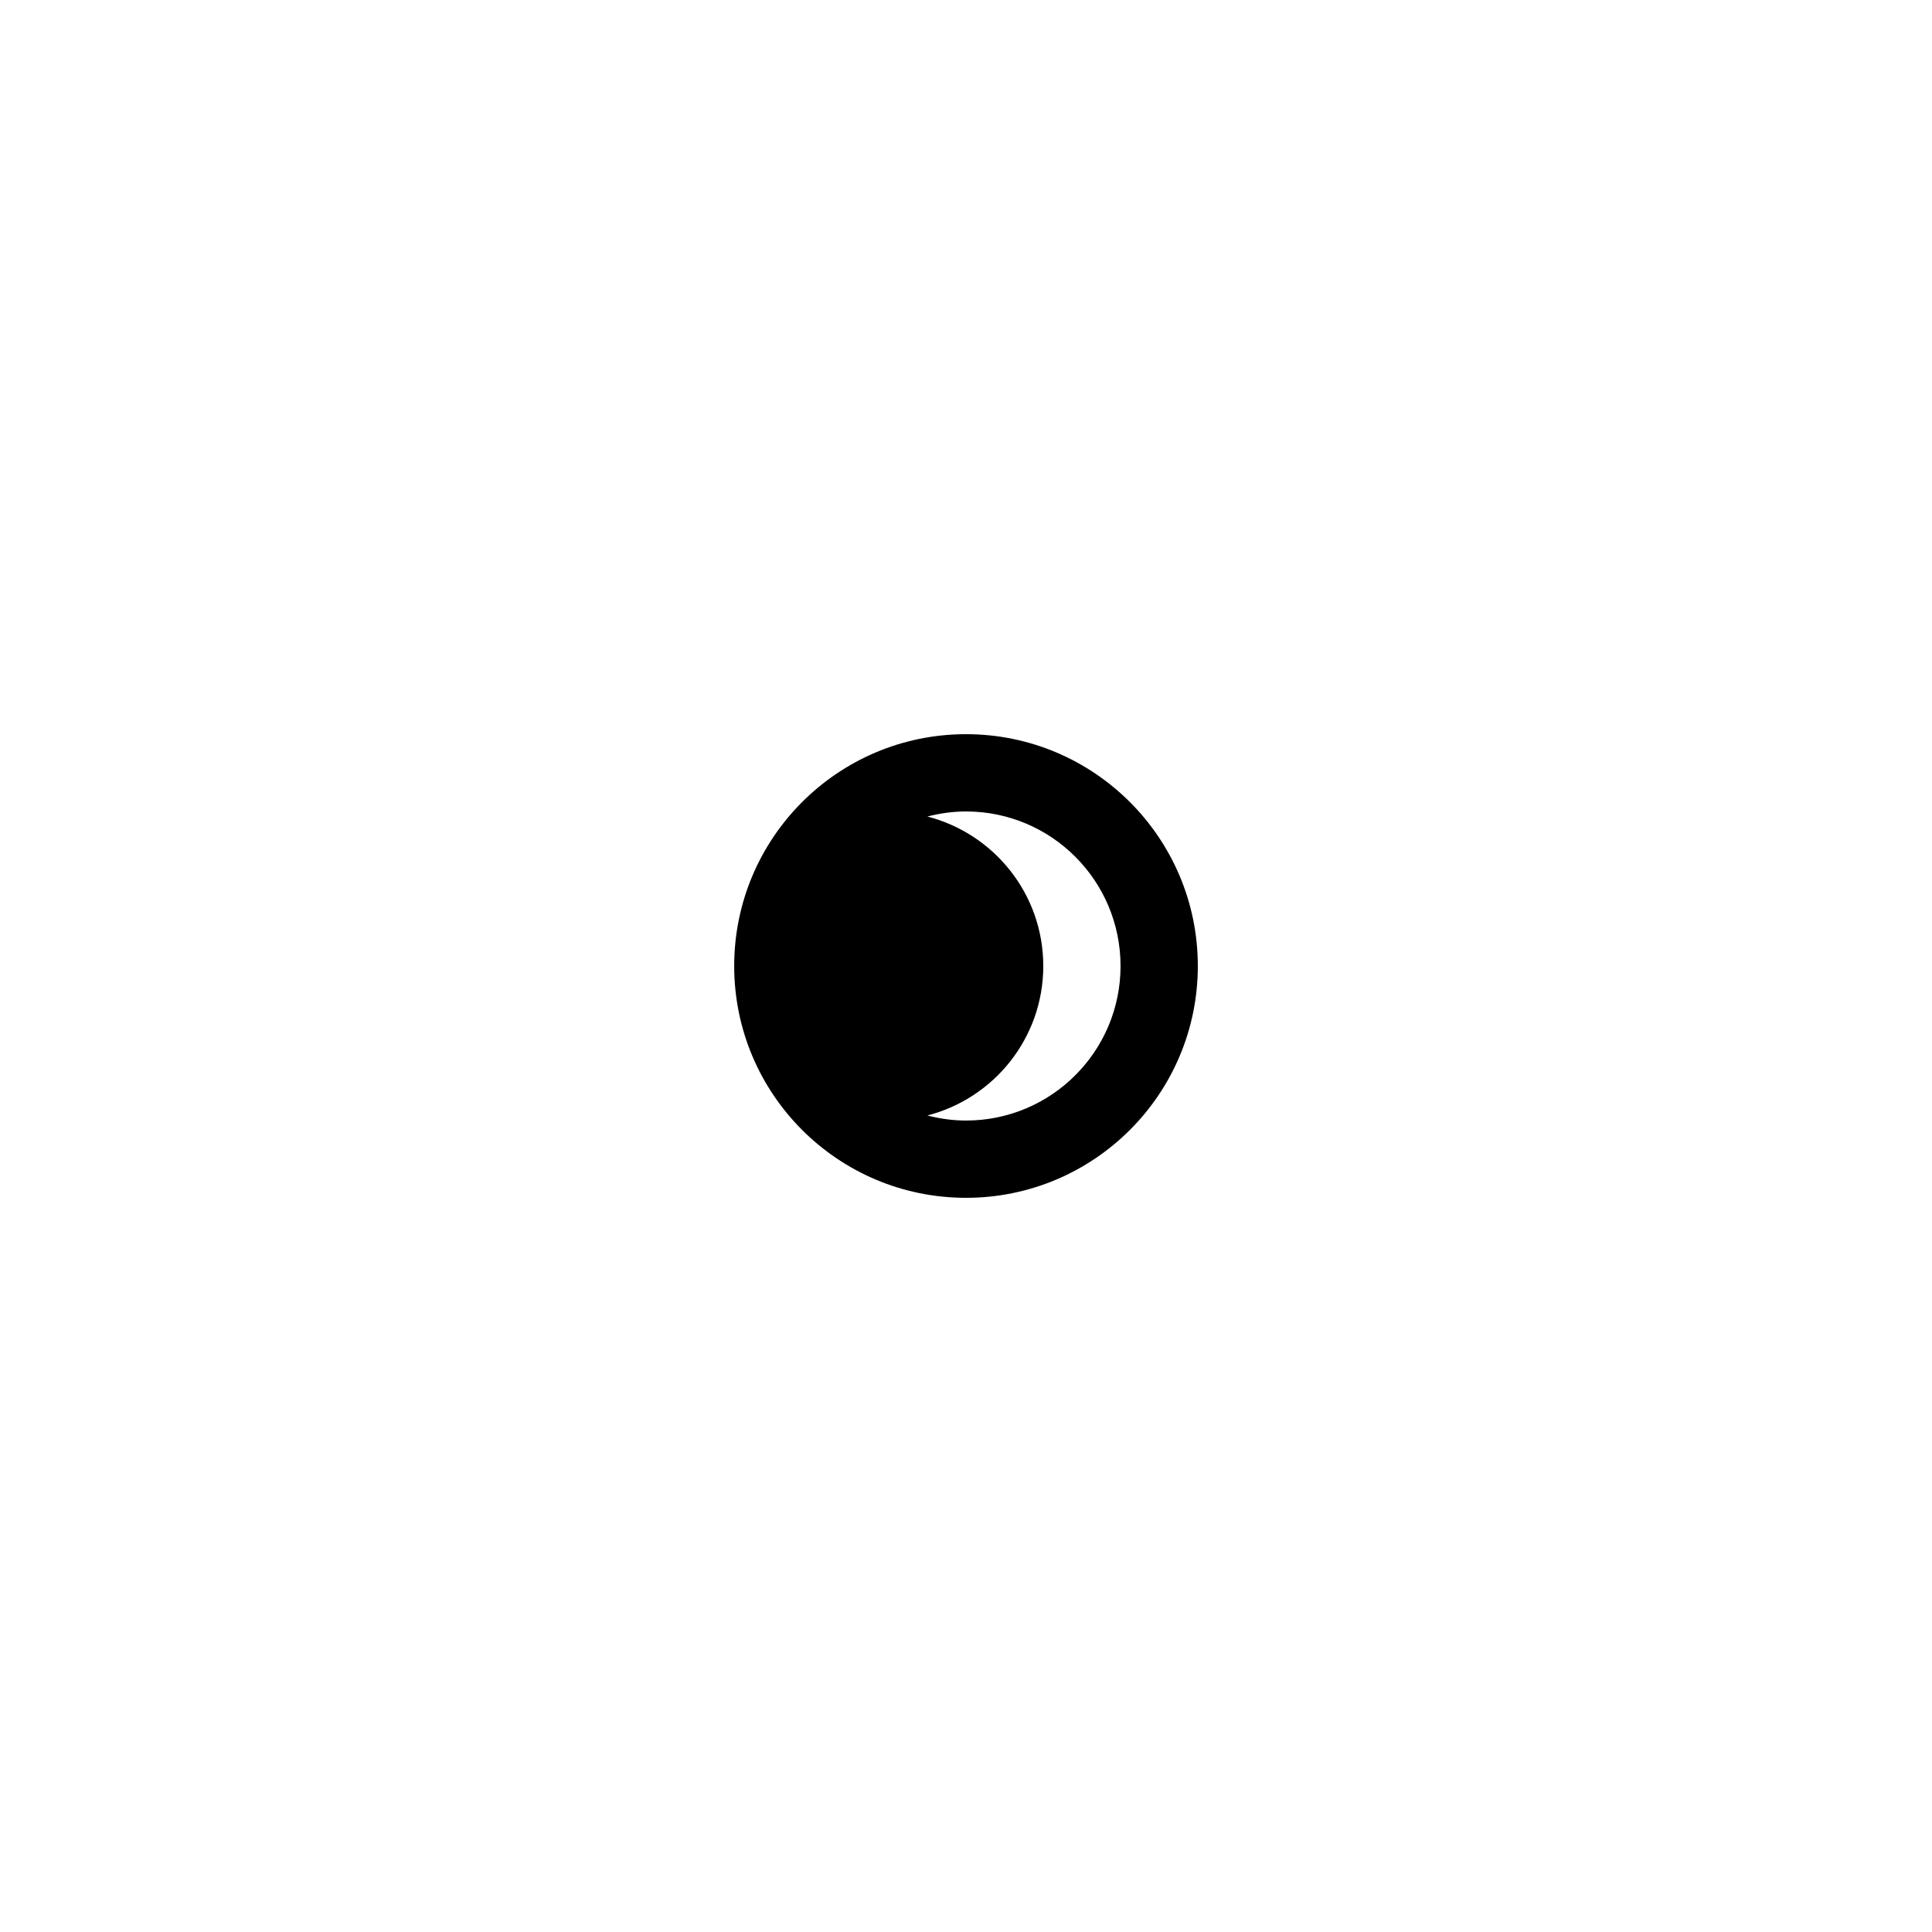
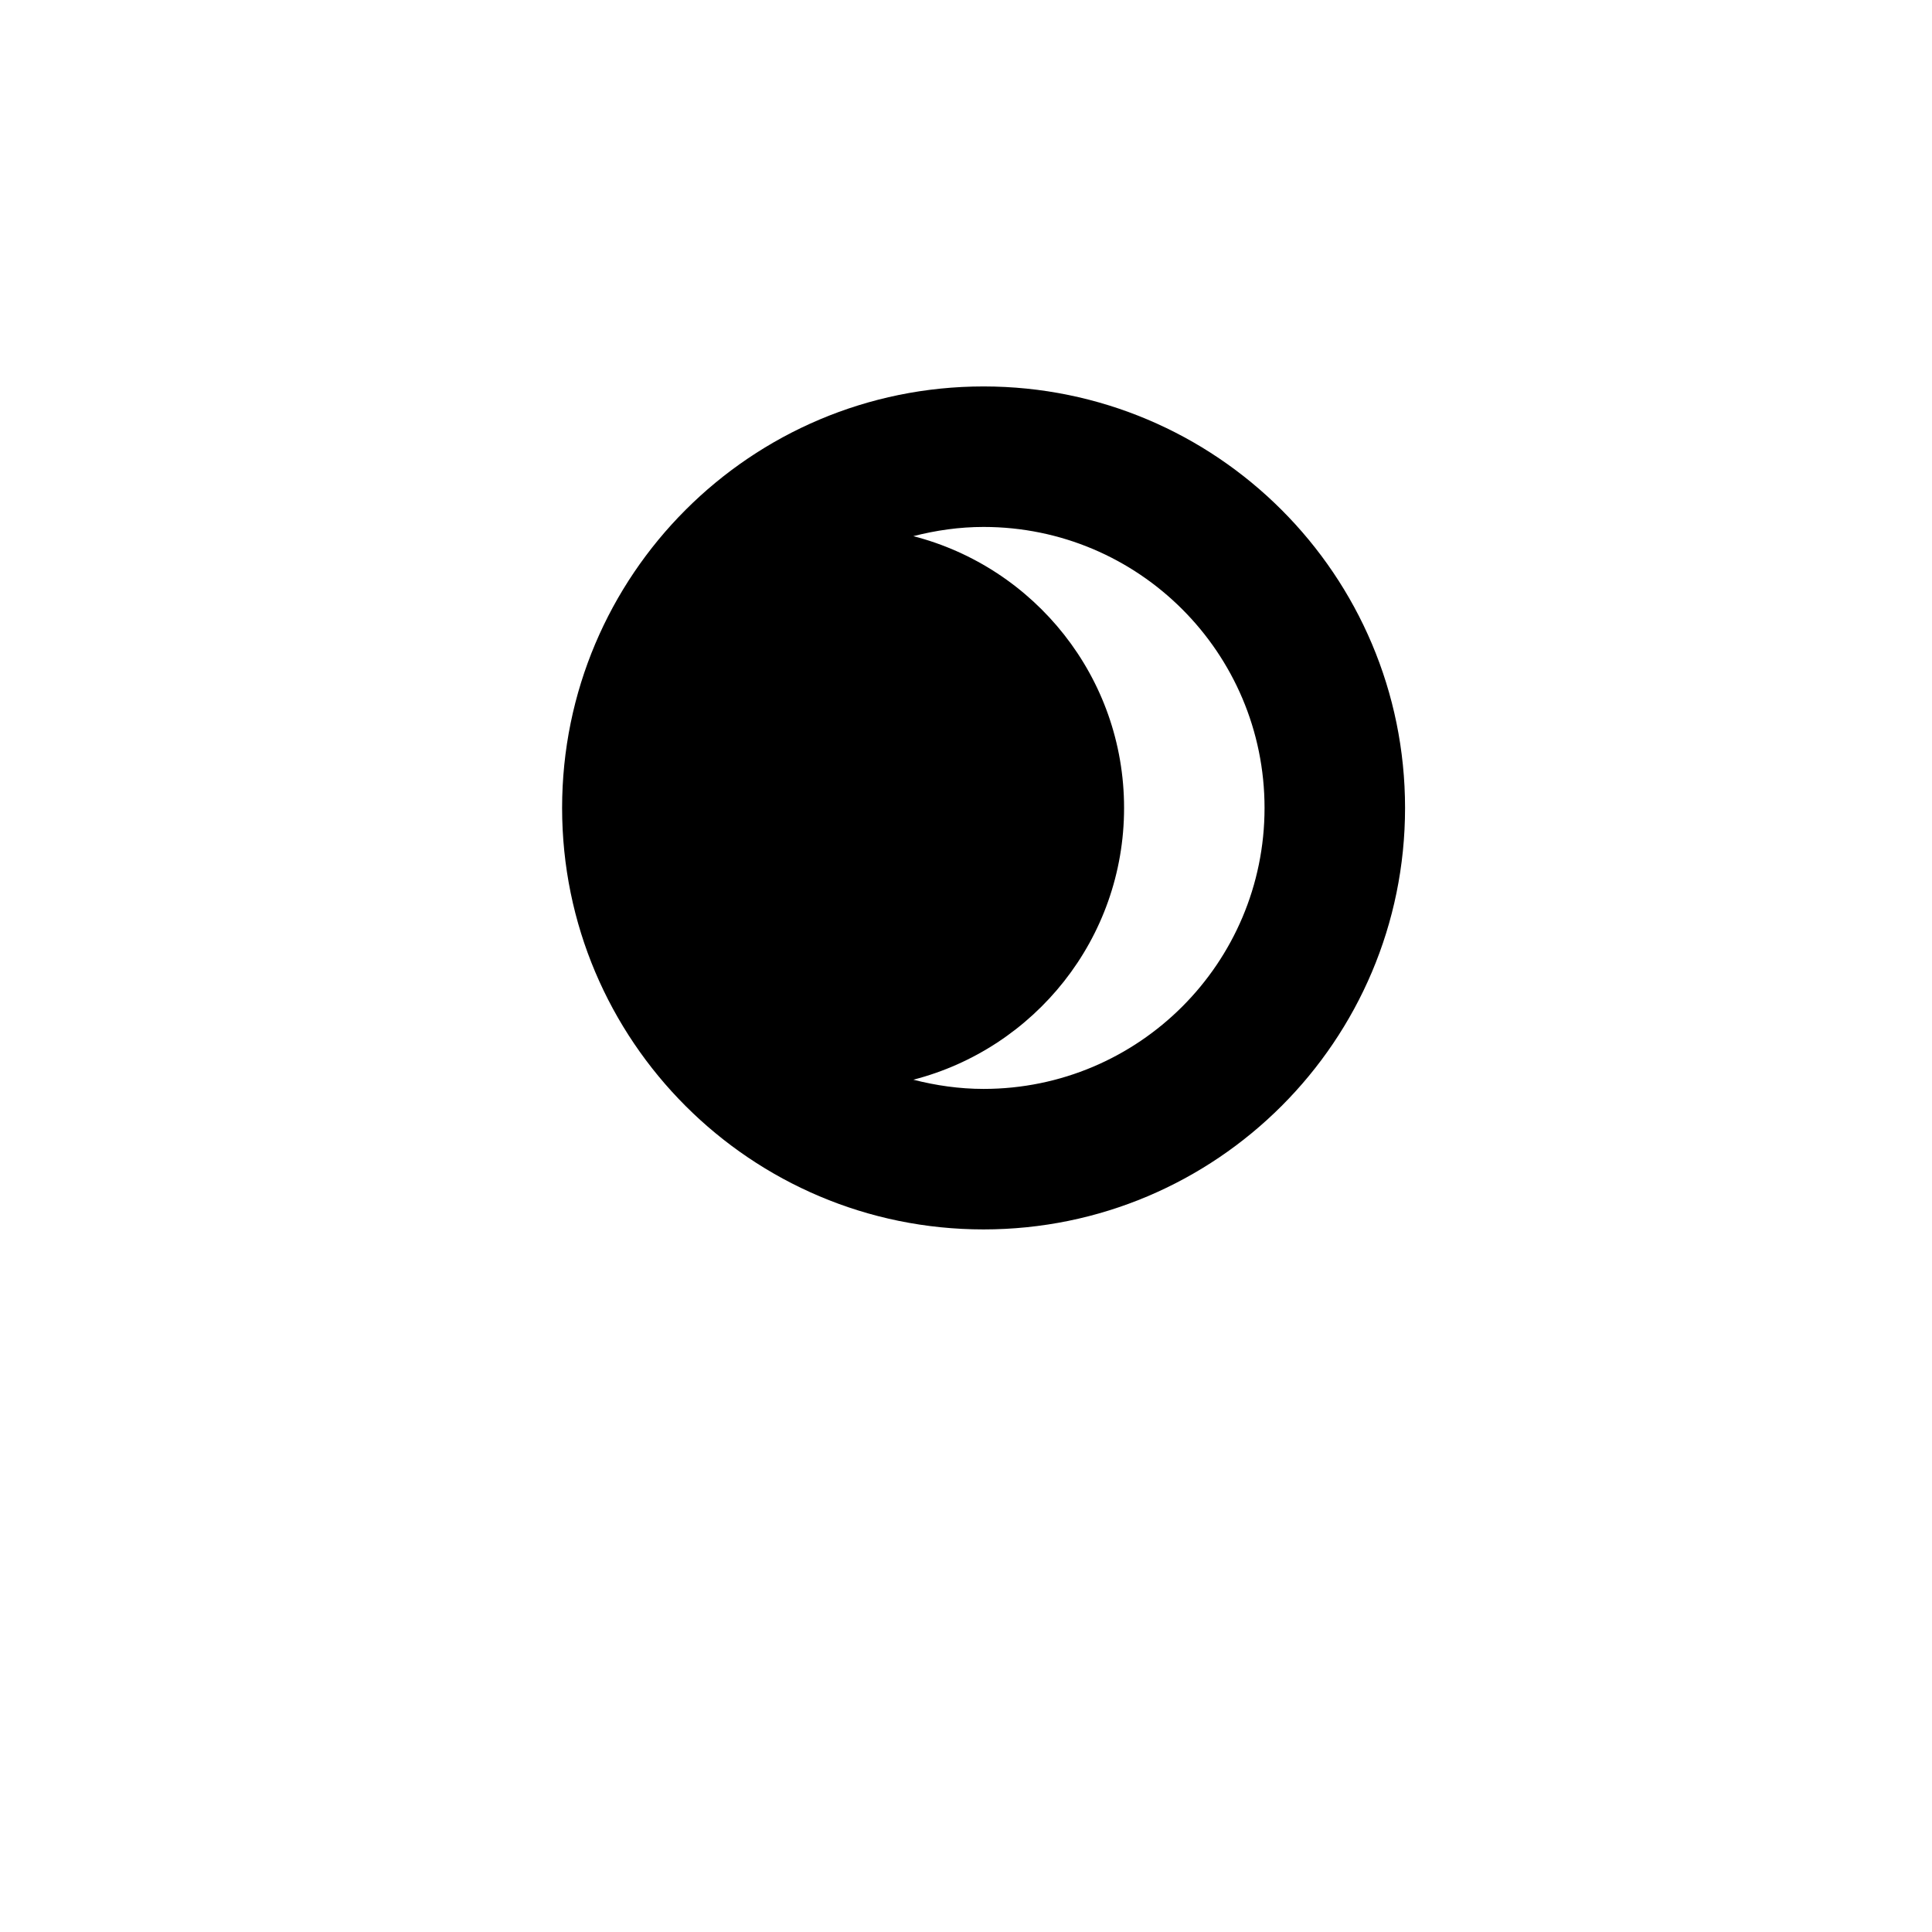
- <svg xmlns="http://www.w3.org/2000/svg" version="1.1" id="Layer_1" x="0px" y="0px" width="100px" height="100px" viewBox="0 0 100 100" enable-background="new 0 0 100 100" xml:space="preserve">
+ <svg xmlns="http://www.w3.org/2000/svg" version="1.1" id="Layer_1" x="0px" y="0px" width="100px" height="100px" viewBox="22 27 55 55" enable-background="new 0 0 100 100" xml:space="preserve">
  <path fill-rule="evenodd" clip-rule="evenodd" d="M50,61.999c6.627,0,11.999-5.373,11.999-11.998c0-6.627-5.372-12-11.999-12  c-6.626,0-11.998,5.373-11.998,12C38.002,56.626,43.374,61.999,50,61.999z M48.001,42.263c0.64-0.164,1.308-0.262,1.999-0.262  c4.418,0,7.999,3.582,7.999,8c0,4.416-3.581,7.998-7.999,7.998c-0.691,0-1.359-0.098-1.999-0.262C51.449,56.849,54,53.726,54,50.001  C54,46.274,51.449,43.153,48.001,42.263z" />
</svg>
